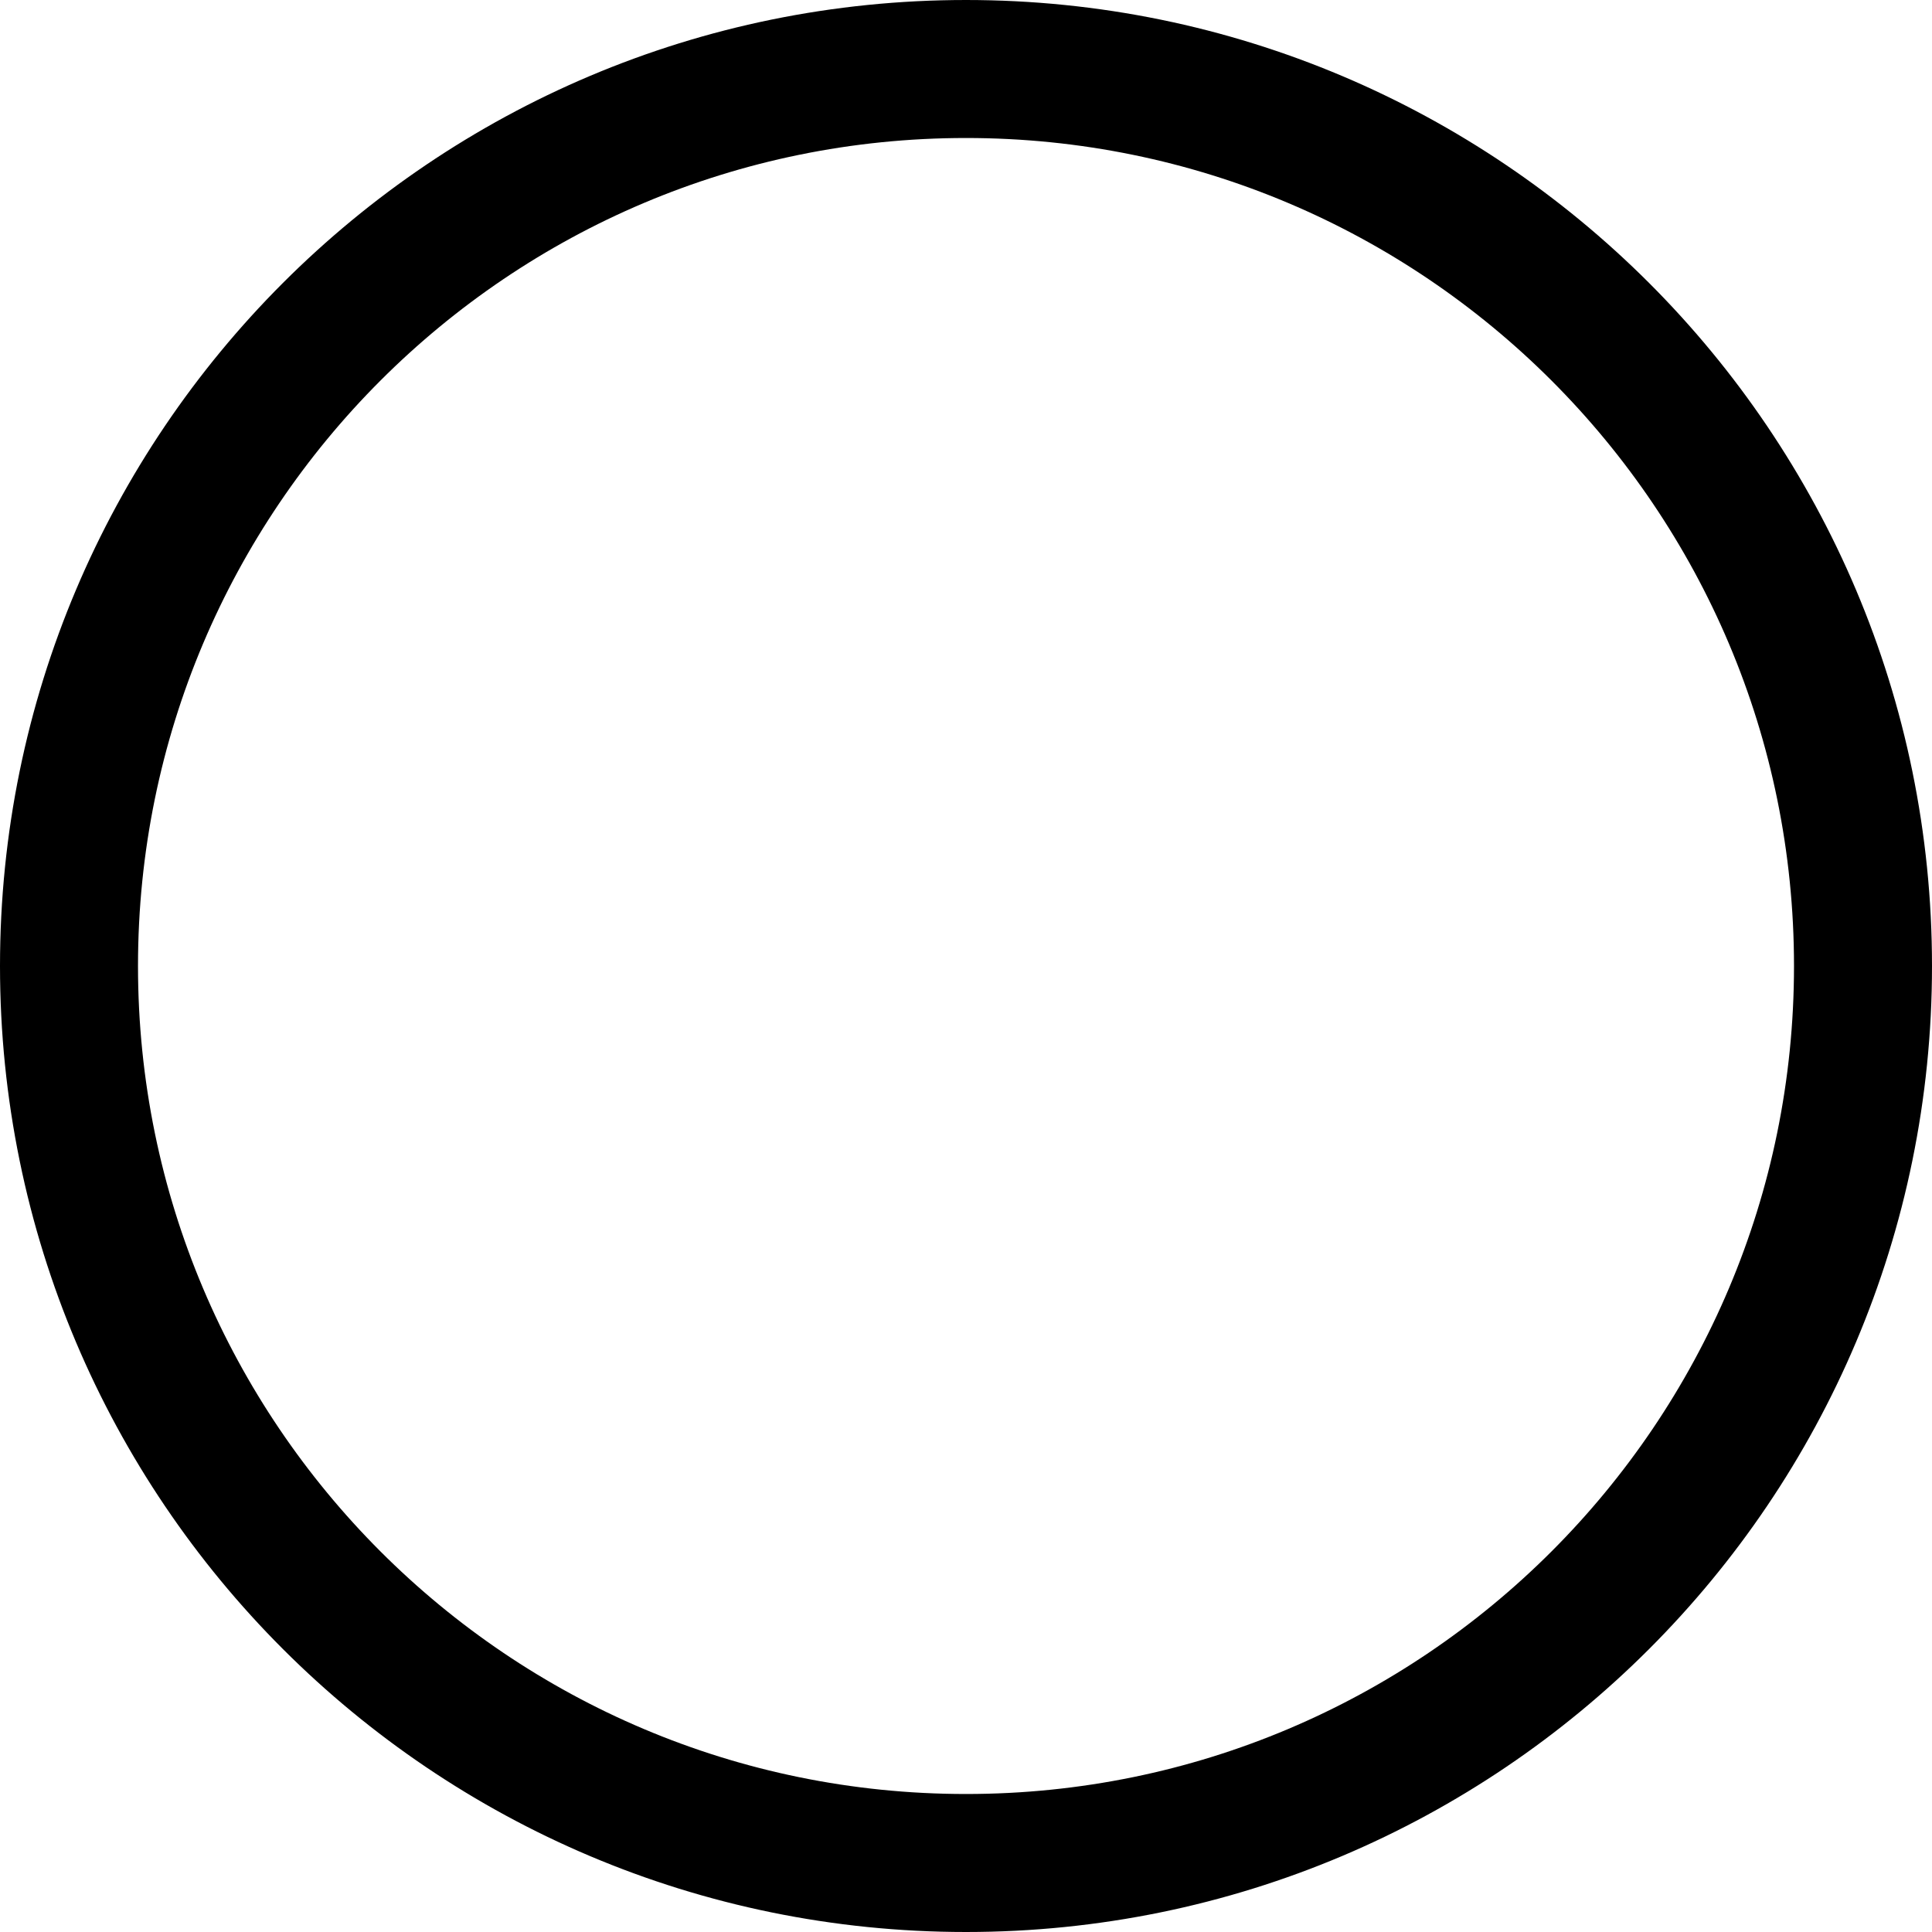
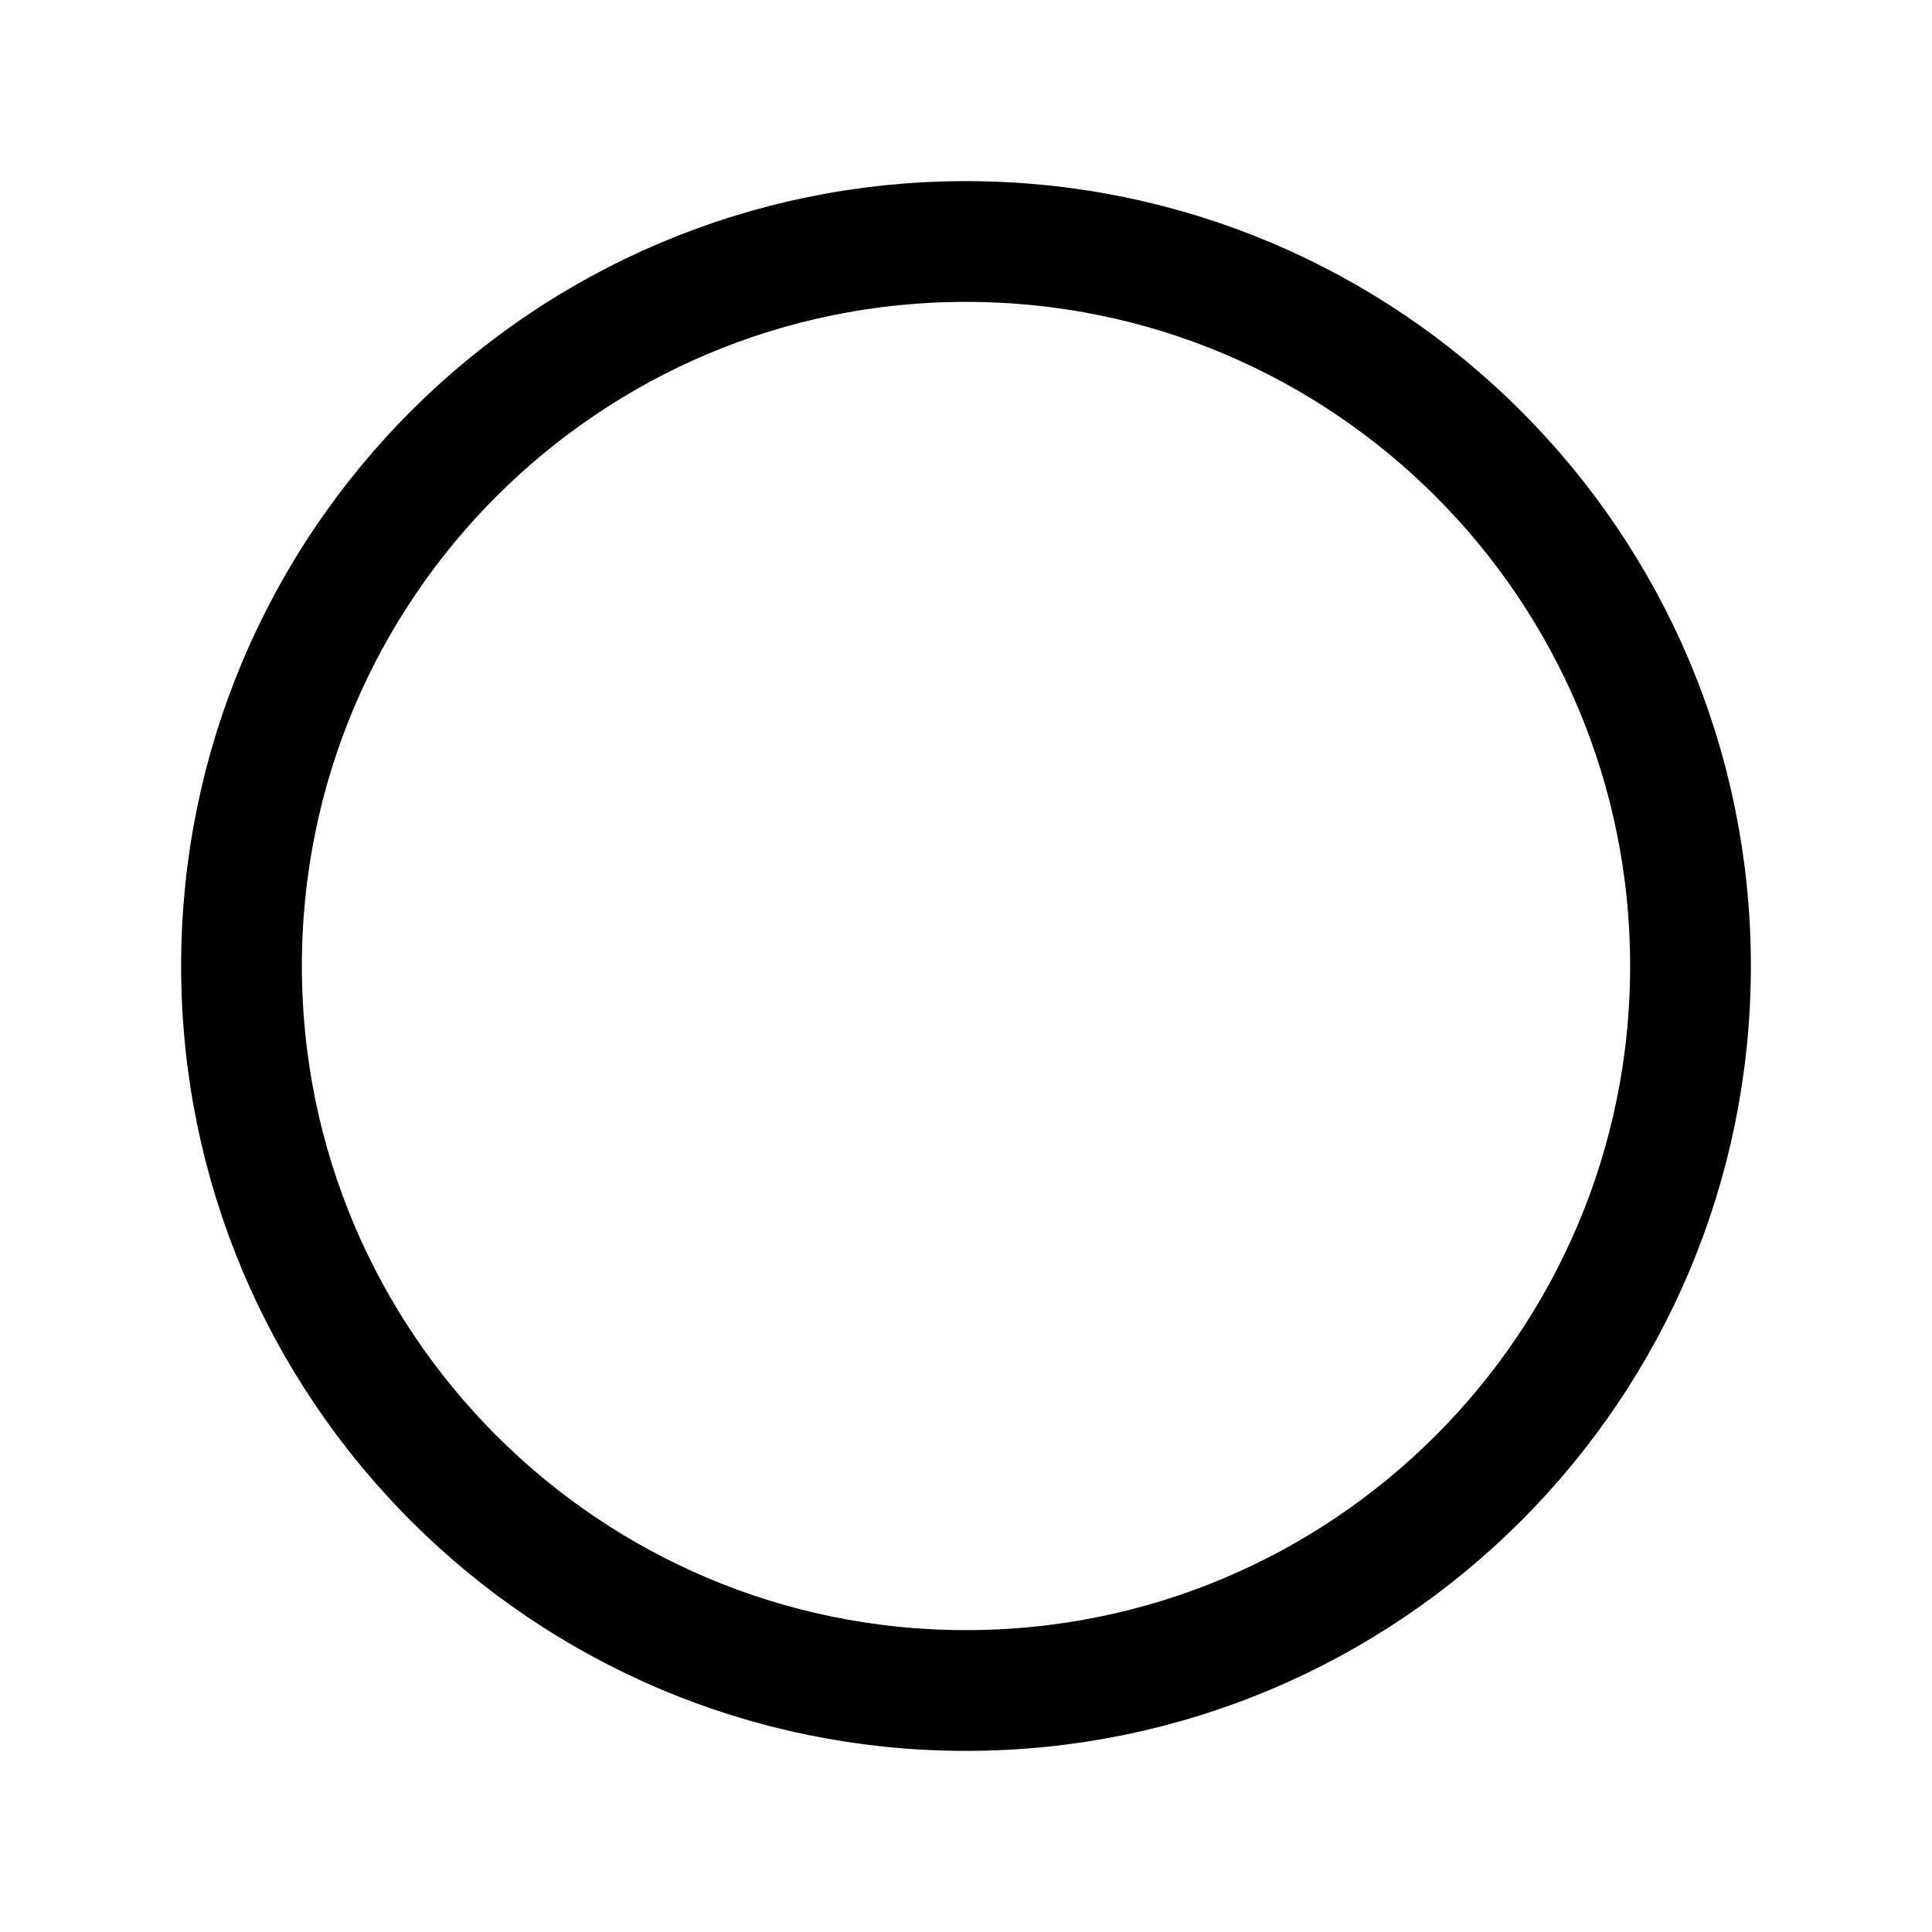
- <svg xmlns="http://www.w3.org/2000/svg" width="200" height="200" viewBox="0 0 14 14">
-   <path fill="none" stroke="currentColor" stroke-linecap="round" stroke-linejoin="round" d="M7 13.5a6.5 6.5 0 1 0 0-13a6.5 6.5 0 0 0 0 13" />
+ <svg xmlns="http://www.w3.org/2000/svg" width="200" height="200" viewBox="0 0 24 24">
+   <circle cx="12" cy="12" r="9" fill="none" stroke="currentColor" stroke-linecap="round" stroke-linejoin="round" stroke-width="1.5" />
</svg>
